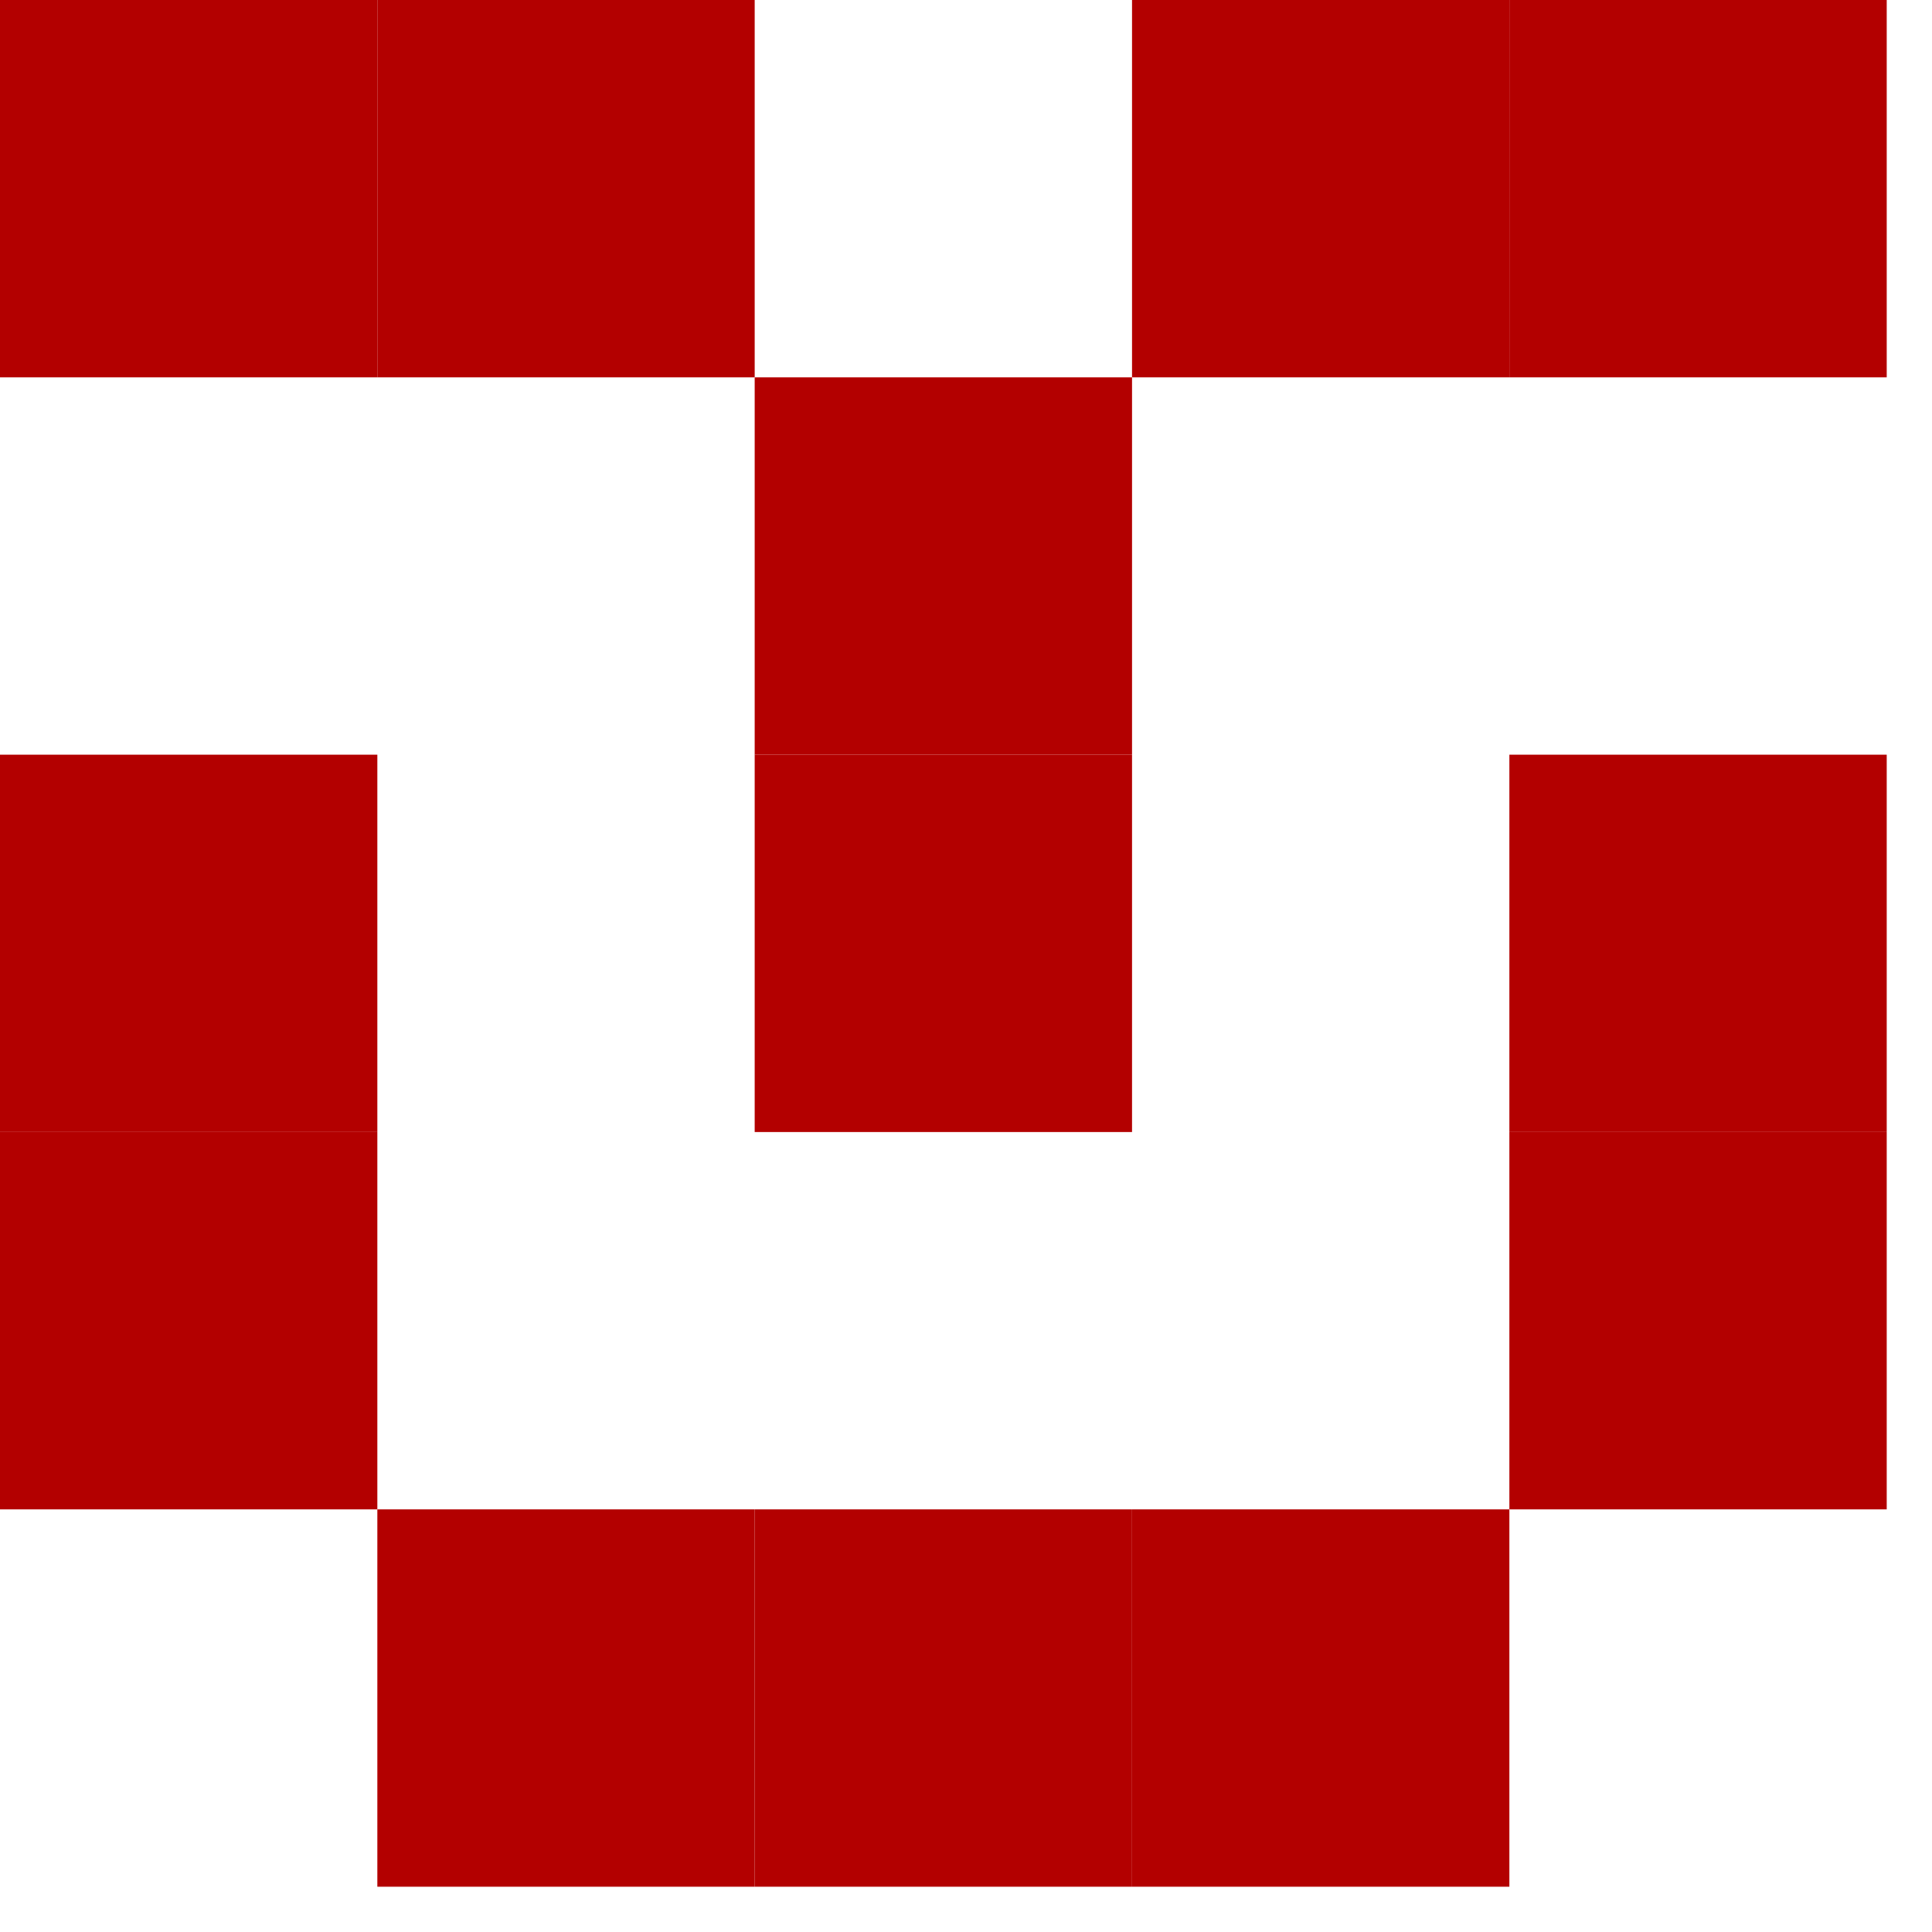
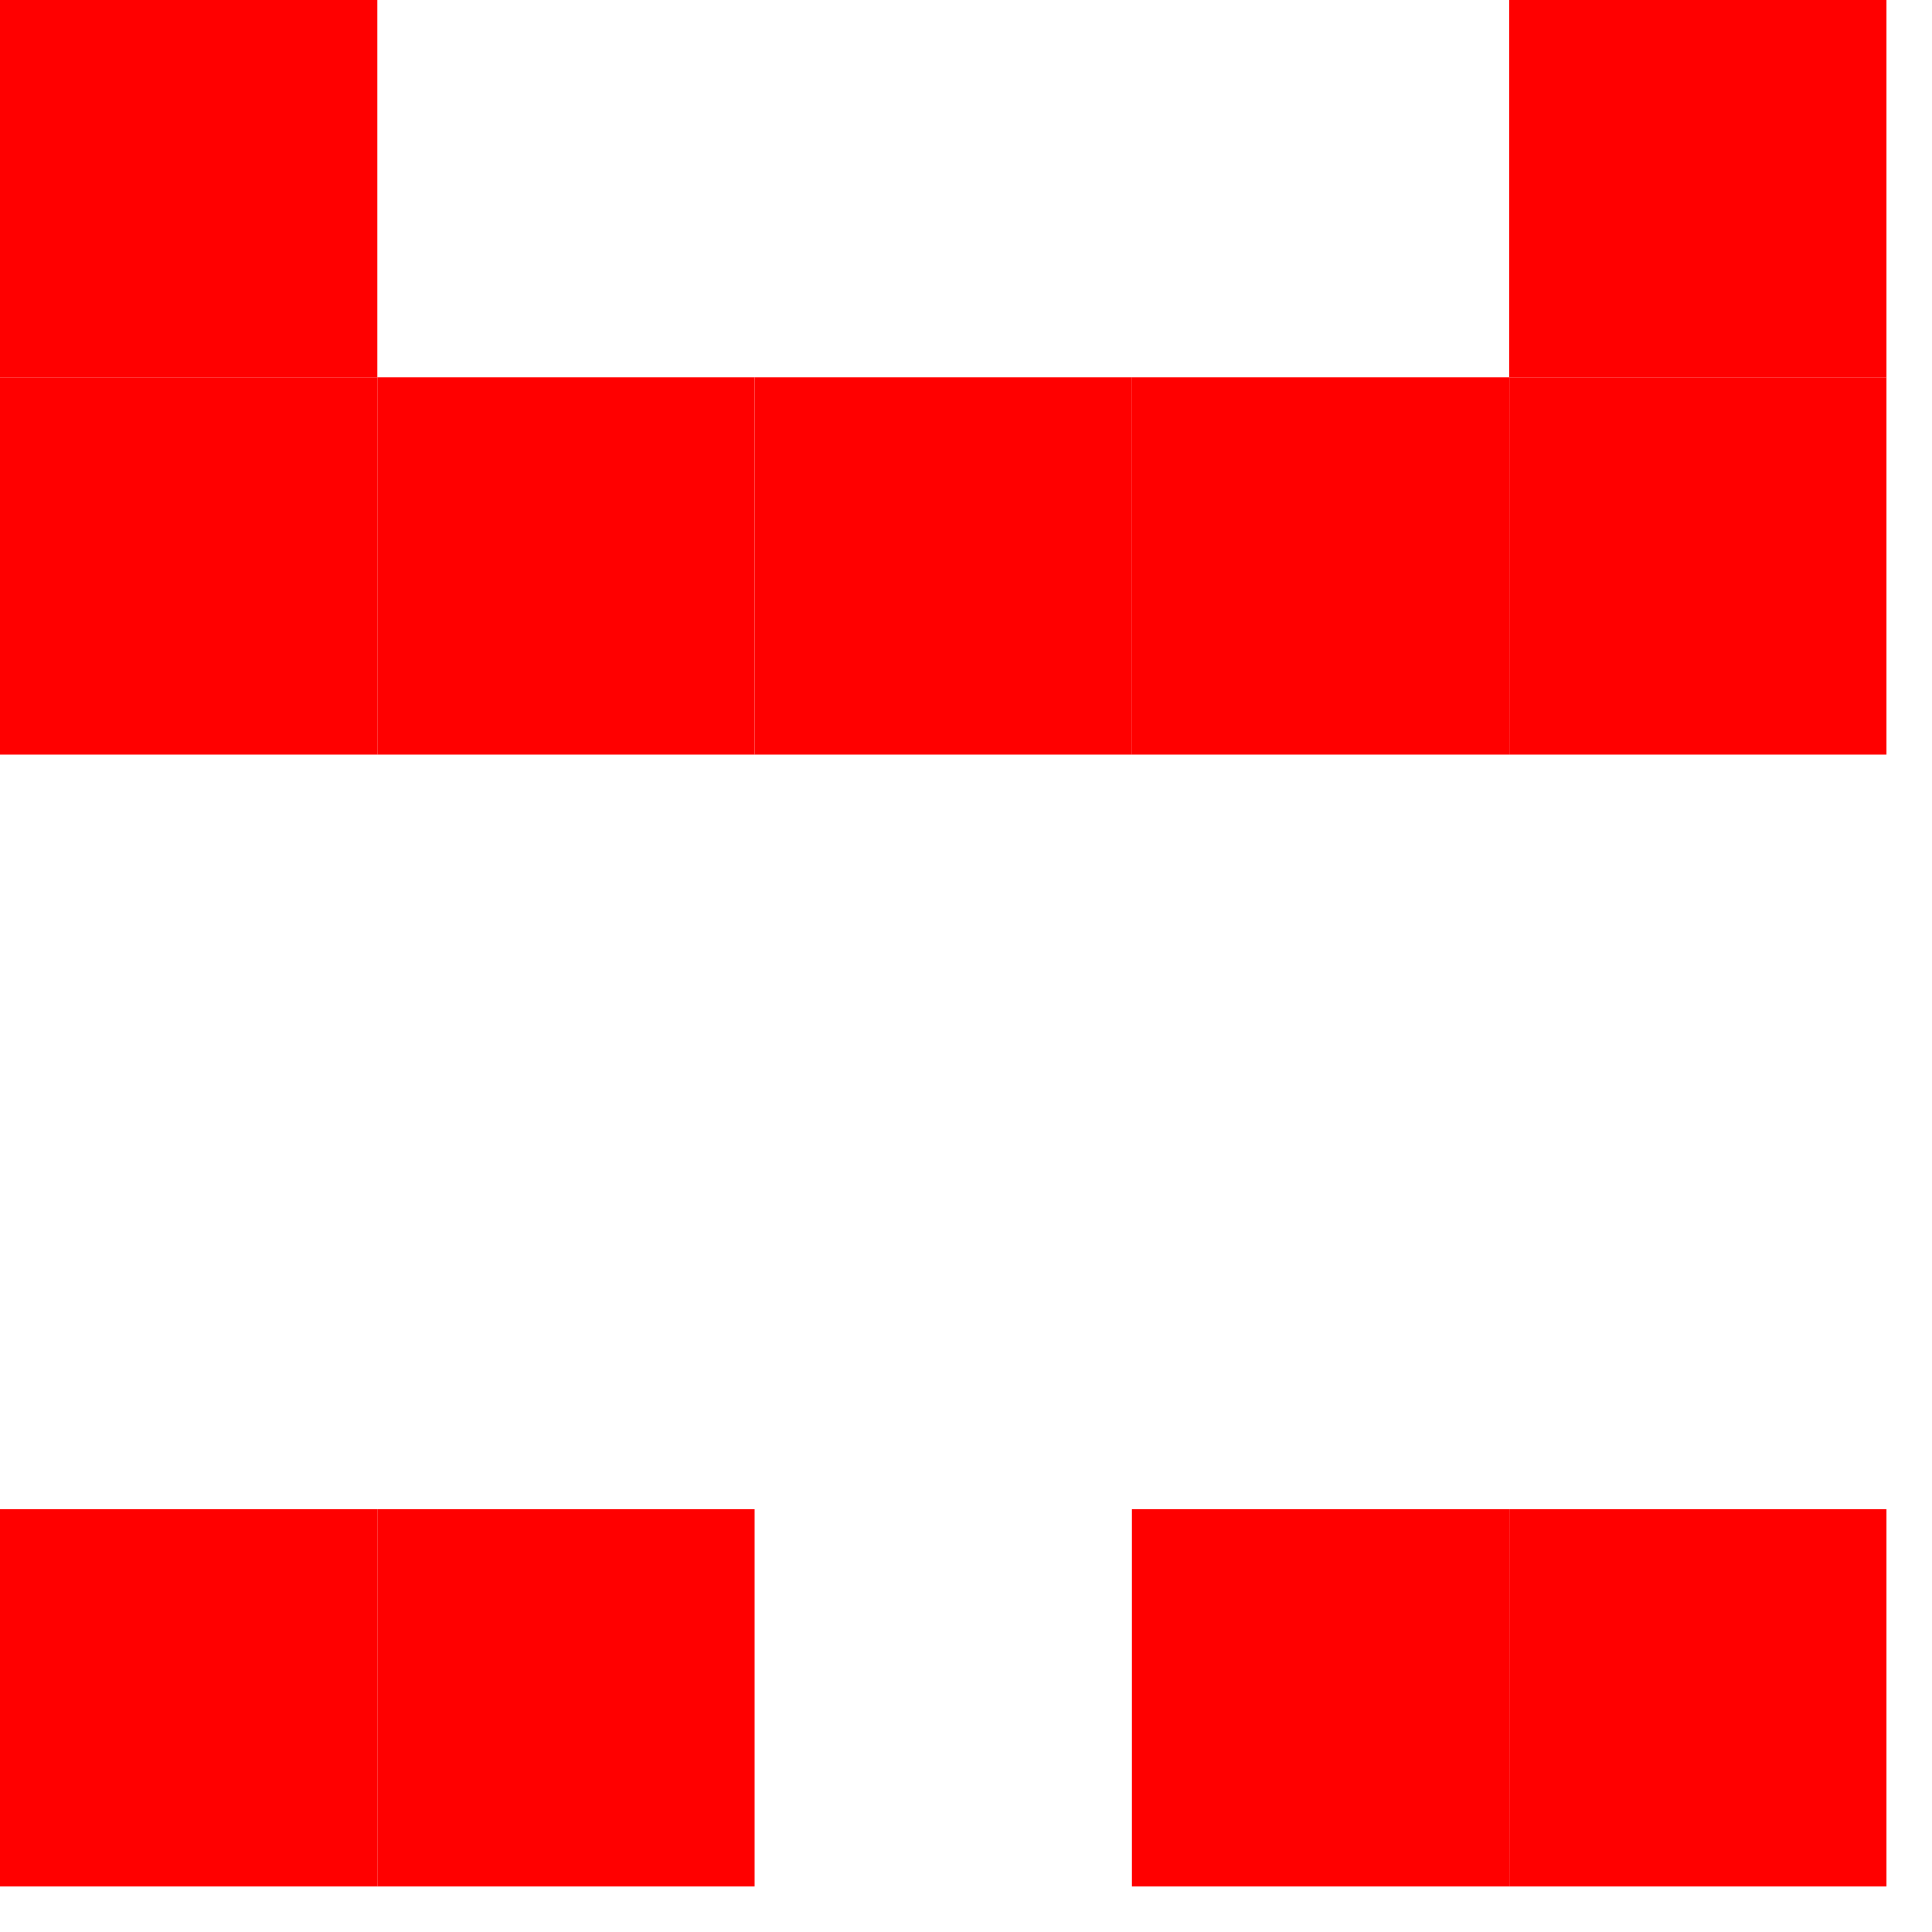
<svg xmlns="http://www.w3.org/2000/svg" id="example-identicon-48-svg" width="128" height="128" viewbox="0 0 128 128">
  <g>
-     <rect x="0" y="0" width="25" height="25" fill="#b30000" />
-     <rect x="25" y="0" width="25" height="25" fill="#b30000" />
+     <rect x="0" y="0" width="25" height="25" fill="#ff0000" />
+     <rect x="25" y="0" width="25" height="25" fill="none" />
    <rect x="50" y="0" width="25" height="25" fill="none" />
-     <rect x="75" y="0" width="25" height="25" fill="#b30000" />
-     <rect x="100" y="0" width="25" height="25" fill="#b30000" />
-     <rect x="0" y="25" width="25" height="25" fill="none" />
-     <rect x="25" y="25" width="25" height="25" fill="none" />
-     <rect x="50" y="25" width="25" height="25" fill="#b30000" />
-     <rect x="75" y="25" width="25" height="25" fill="none" />
-     <rect x="100" y="25" width="25" height="25" fill="none" />
-     <rect x="0" y="50" width="25" height="25" fill="#b30000" />
+     <rect x="75" y="0" width="25" height="25" fill="none" />
+     <rect x="100" y="0" width="25" height="25" fill="#ff0000" />
+     <rect x="0" y="25" width="25" height="25" fill="#ff0000" />
+     <rect x="25" y="25" width="25" height="25" fill="#ff0000" />
+     <rect x="50" y="25" width="25" height="25" fill="#ff0000" />
+     <rect x="75" y="25" width="25" height="25" fill="#ff0000" />
+     <rect x="100" y="25" width="25" height="25" fill="#ff0000" />
+     <rect x="0" y="50" width="25" height="25" fill="none" />
    <rect x="25" y="50" width="25" height="25" fill="none" />
-     <rect x="50" y="50" width="25" height="25" fill="#b30000" />
+     <rect x="50" y="50" width="25" height="25" fill="none" />
    <rect x="75" y="50" width="25" height="25" fill="none" />
-     <rect x="100" y="50" width="25" height="25" fill="#b30000" />
-     <rect x="0" y="75" width="25" height="25" fill="#b30000" />
+     <rect x="100" y="50" width="25" height="25" fill="none" />
+     <rect x="0" y="75" width="25" height="25" fill="none" />
    <rect x="25" y="75" width="25" height="25" fill="none" />
    <rect x="50" y="75" width="25" height="25" fill="none" />
    <rect x="75" y="75" width="25" height="25" fill="none" />
-     <rect x="100" y="75" width="25" height="25" fill="#b30000" />
-     <rect x="0" y="100" width="25" height="25" fill="none" />
-     <rect x="25" y="100" width="25" height="25" fill="#b30000" />
-     <rect x="50" y="100" width="25" height="25" fill="#b30000" />
-     <rect x="75" y="100" width="25" height="25" fill="#b30000" />
-     <rect x="100" y="100" width="25" height="25" fill="none" />
+     <rect x="100" y="75" width="25" height="25" fill="none" />
+     <rect x="0" y="100" width="25" height="25" fill="#ff0000" />
+     <rect x="25" y="100" width="25" height="25" fill="#ff0000" />
+     <rect x="50" y="100" width="25" height="25" fill="none" />
+     <rect x="75" y="100" width="25" height="25" fill="#ff0000" />
+     <rect x="100" y="100" width="25" height="25" fill="#ff0000" />
  </g>
</svg>
